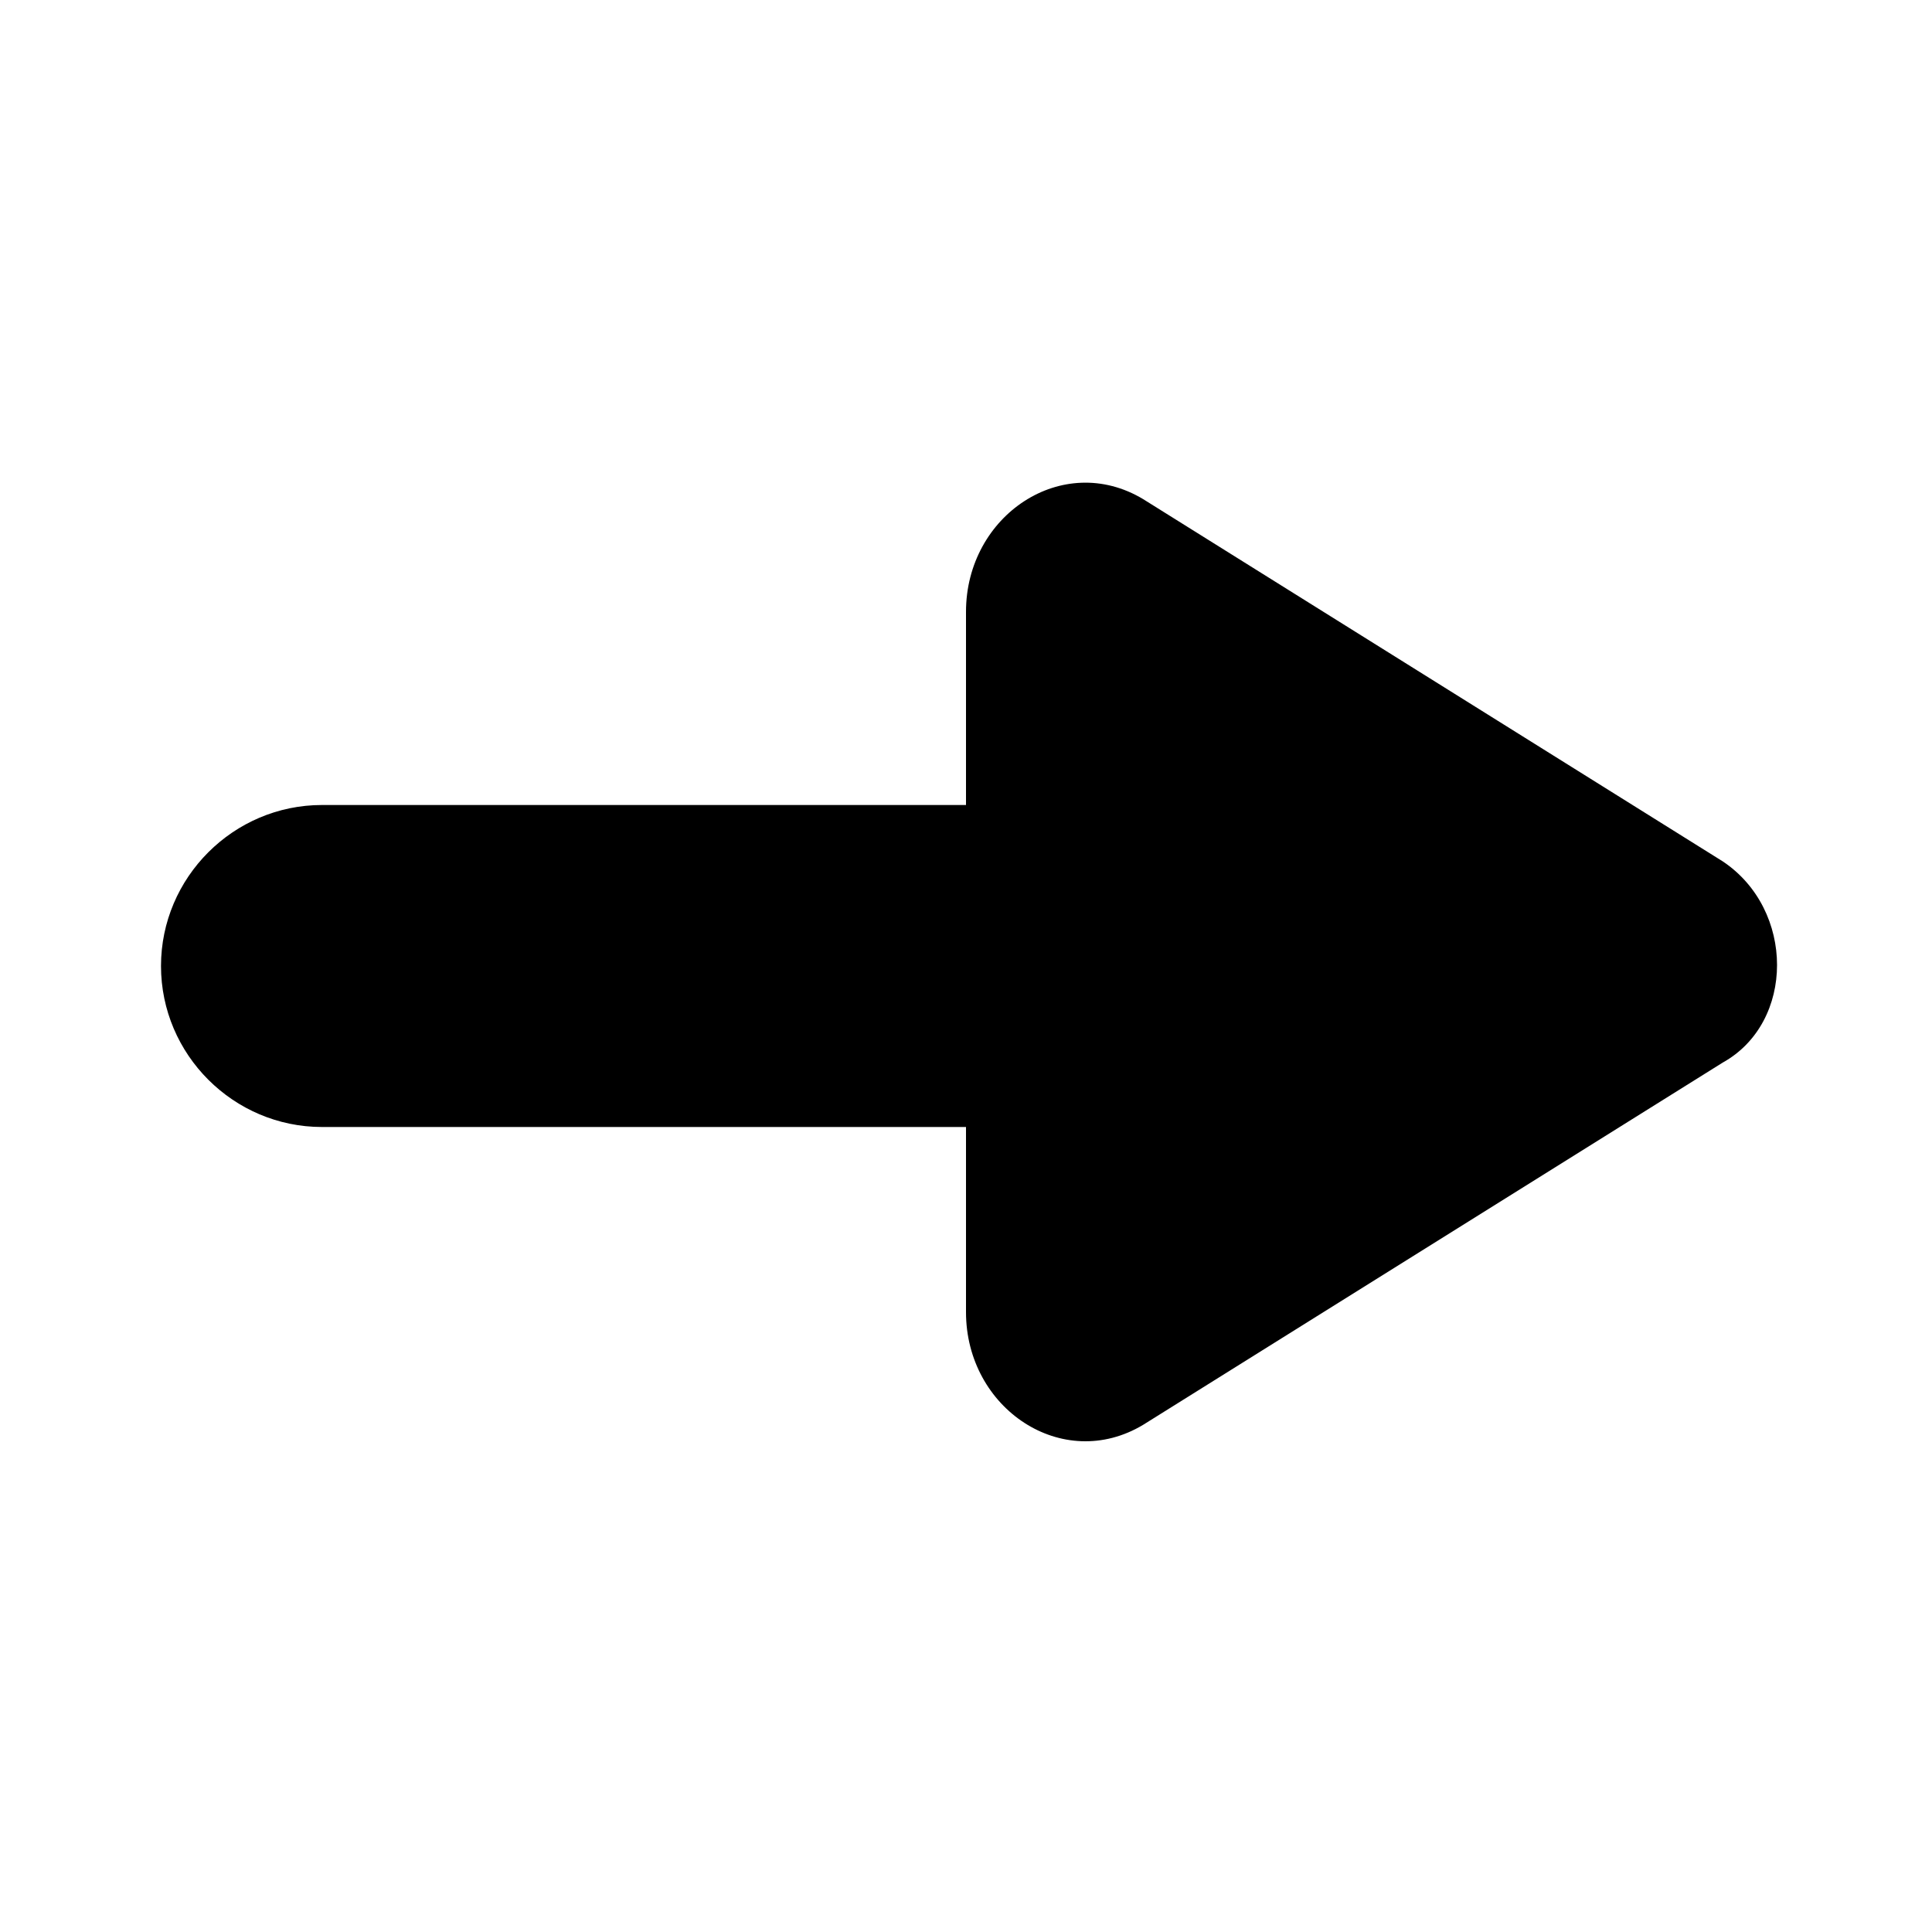
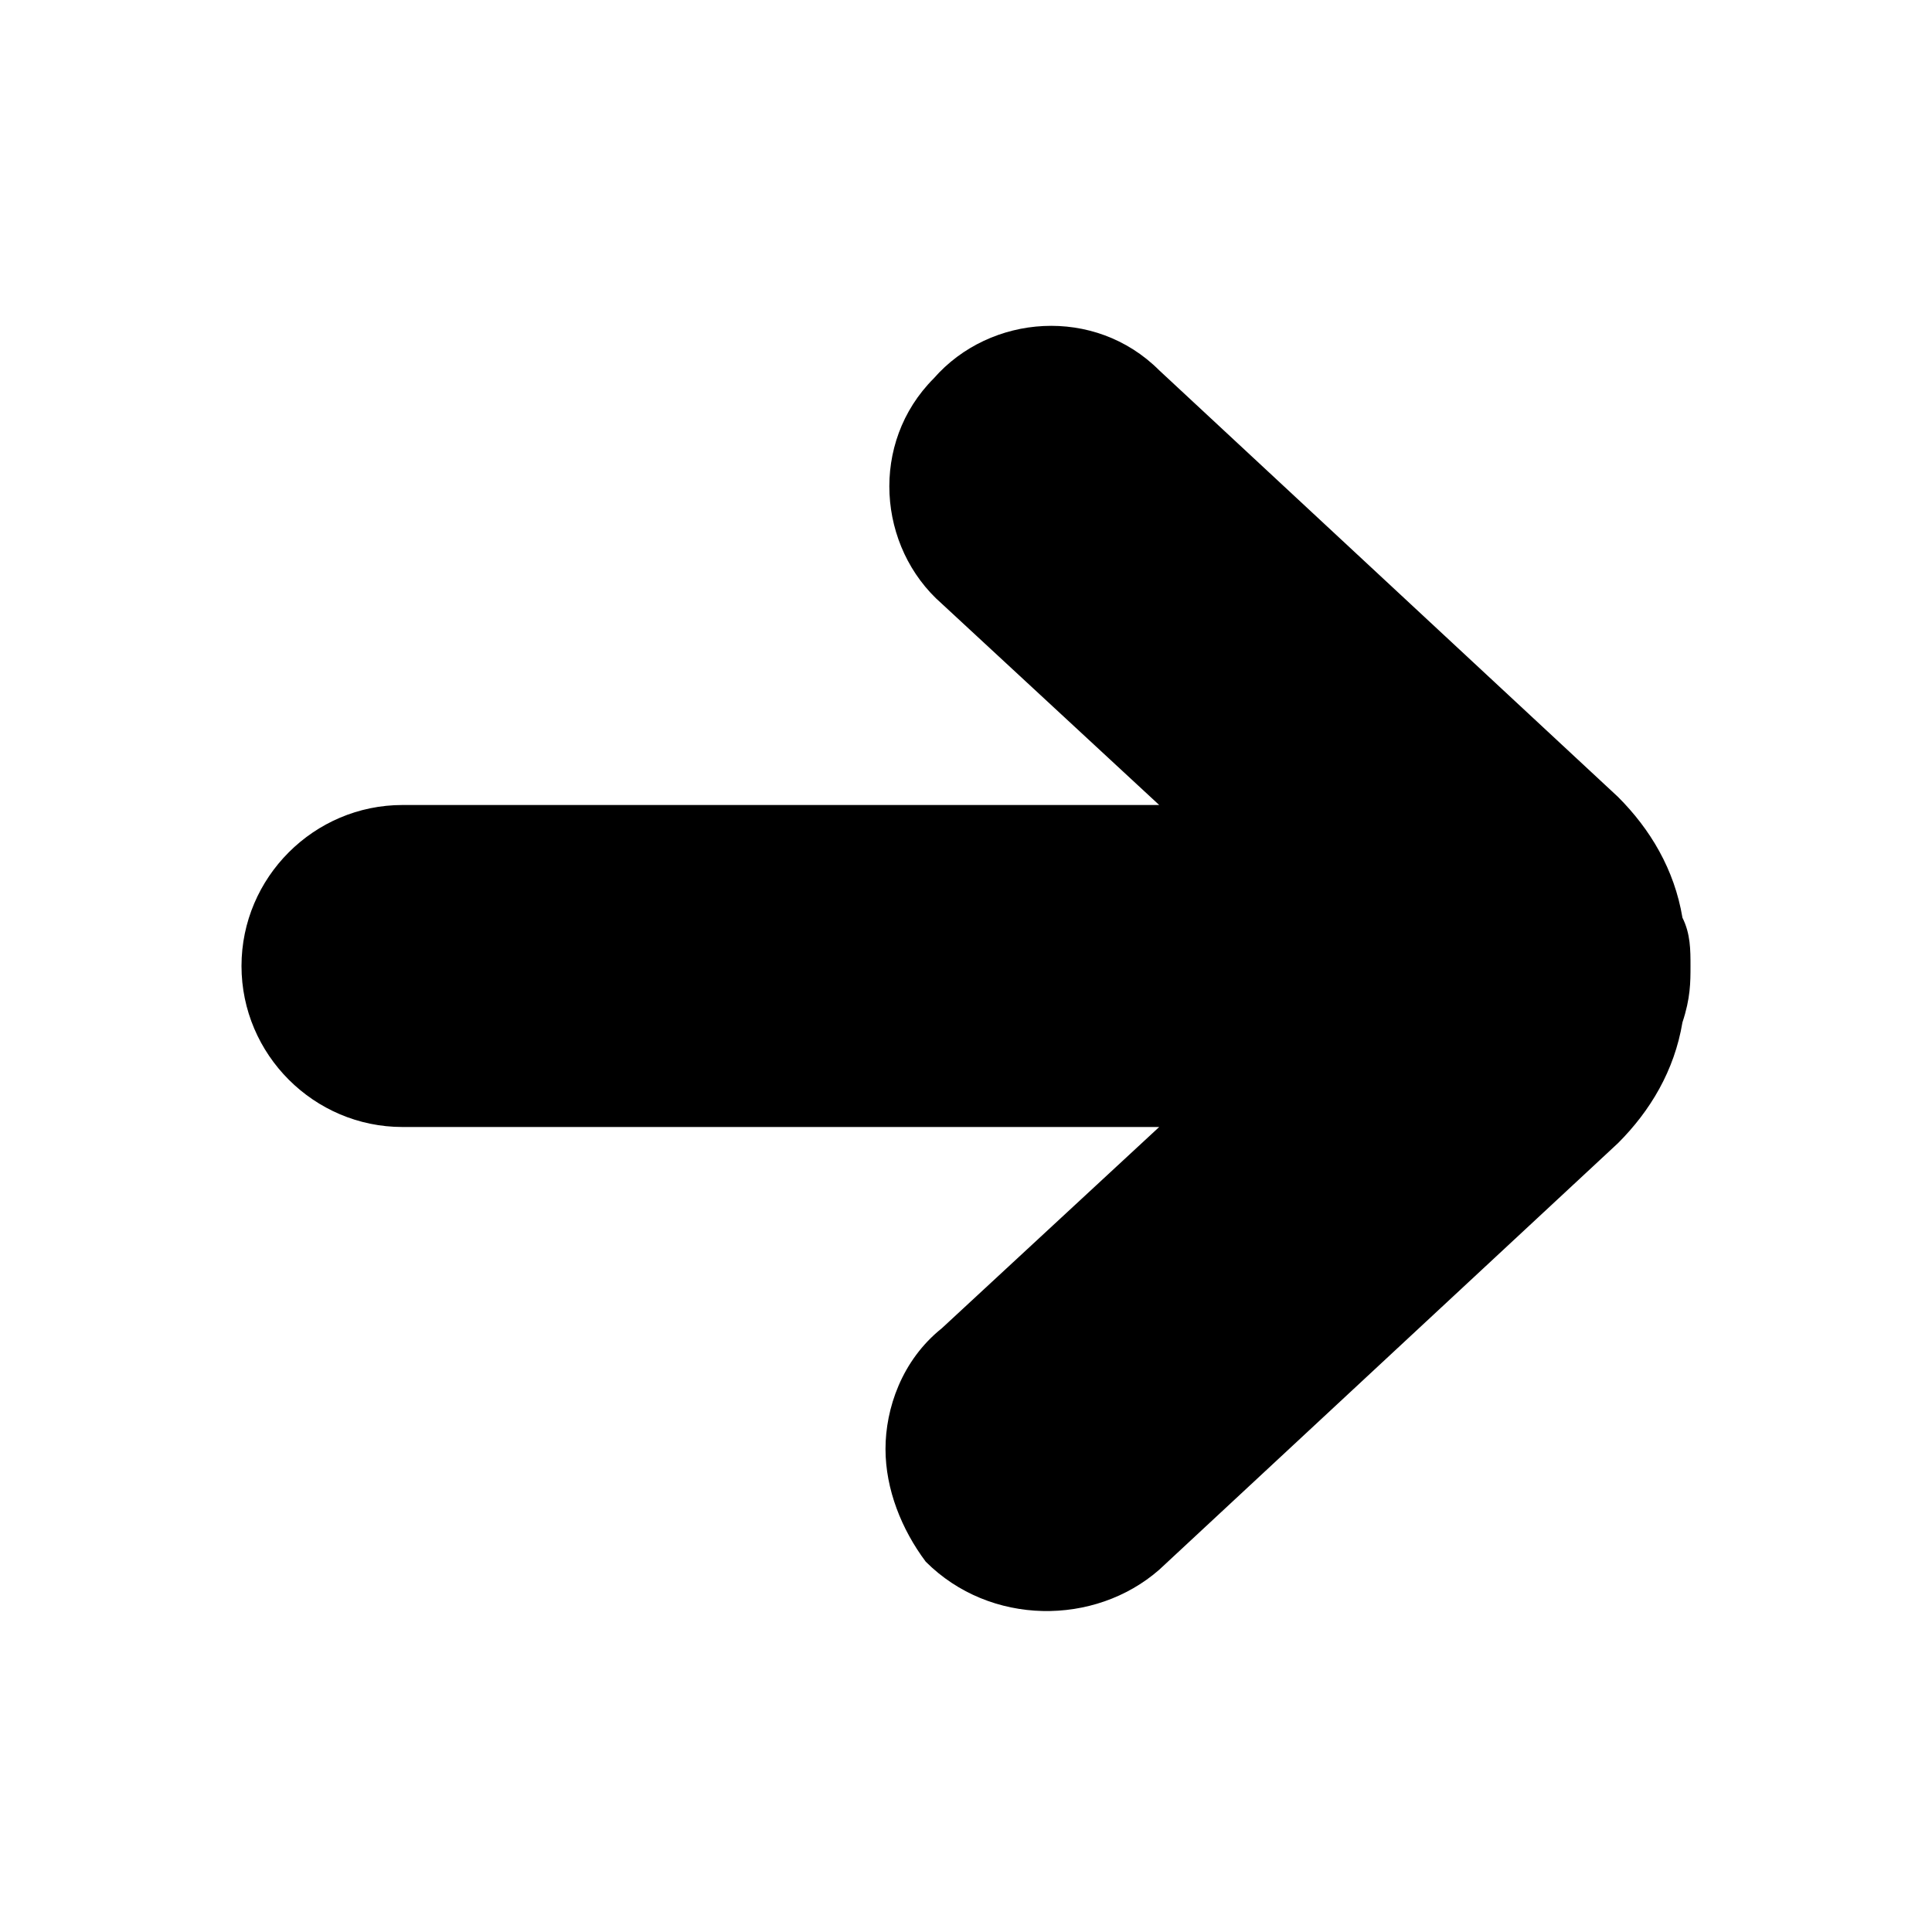
<svg xmlns="http://www.w3.org/2000/svg" width="24" height="24" viewBox="0 0 24 24">
-   <path d="M12 7.6c0-1.2 1.2-2 2.2-1.4l7.2 4.5c.9.6.9 2 0 2.5l-7.2 4.5c-1 .6-2.2-.2-2.2-1.4V14H4c-1.1 0-2-.9-2-2s.9-2 2-2h8V7.6z" />
+   <path d="M14.4 19.5l5.7-5.3c.4-.4.7-.9.8-1.5.1-.3.1-.5.1-.7 0-.2 0-.4-.1-.6-.1-.6-.4-1.1-.8-1.5l-5.7-5.3c-.8-.8-2.1-.7-2.8.1-.8.8-.7 2.1.1 2.8l2.7 2.5H5c-1.1 0-2 .9-2 2s.9 2 2 2h9.4l-2.7 2.5c-.5.4-.7 1-.7 1.5s.2 1 .5 1.4c.8.8 2.1.8 2.9.1z" />
</svg>
